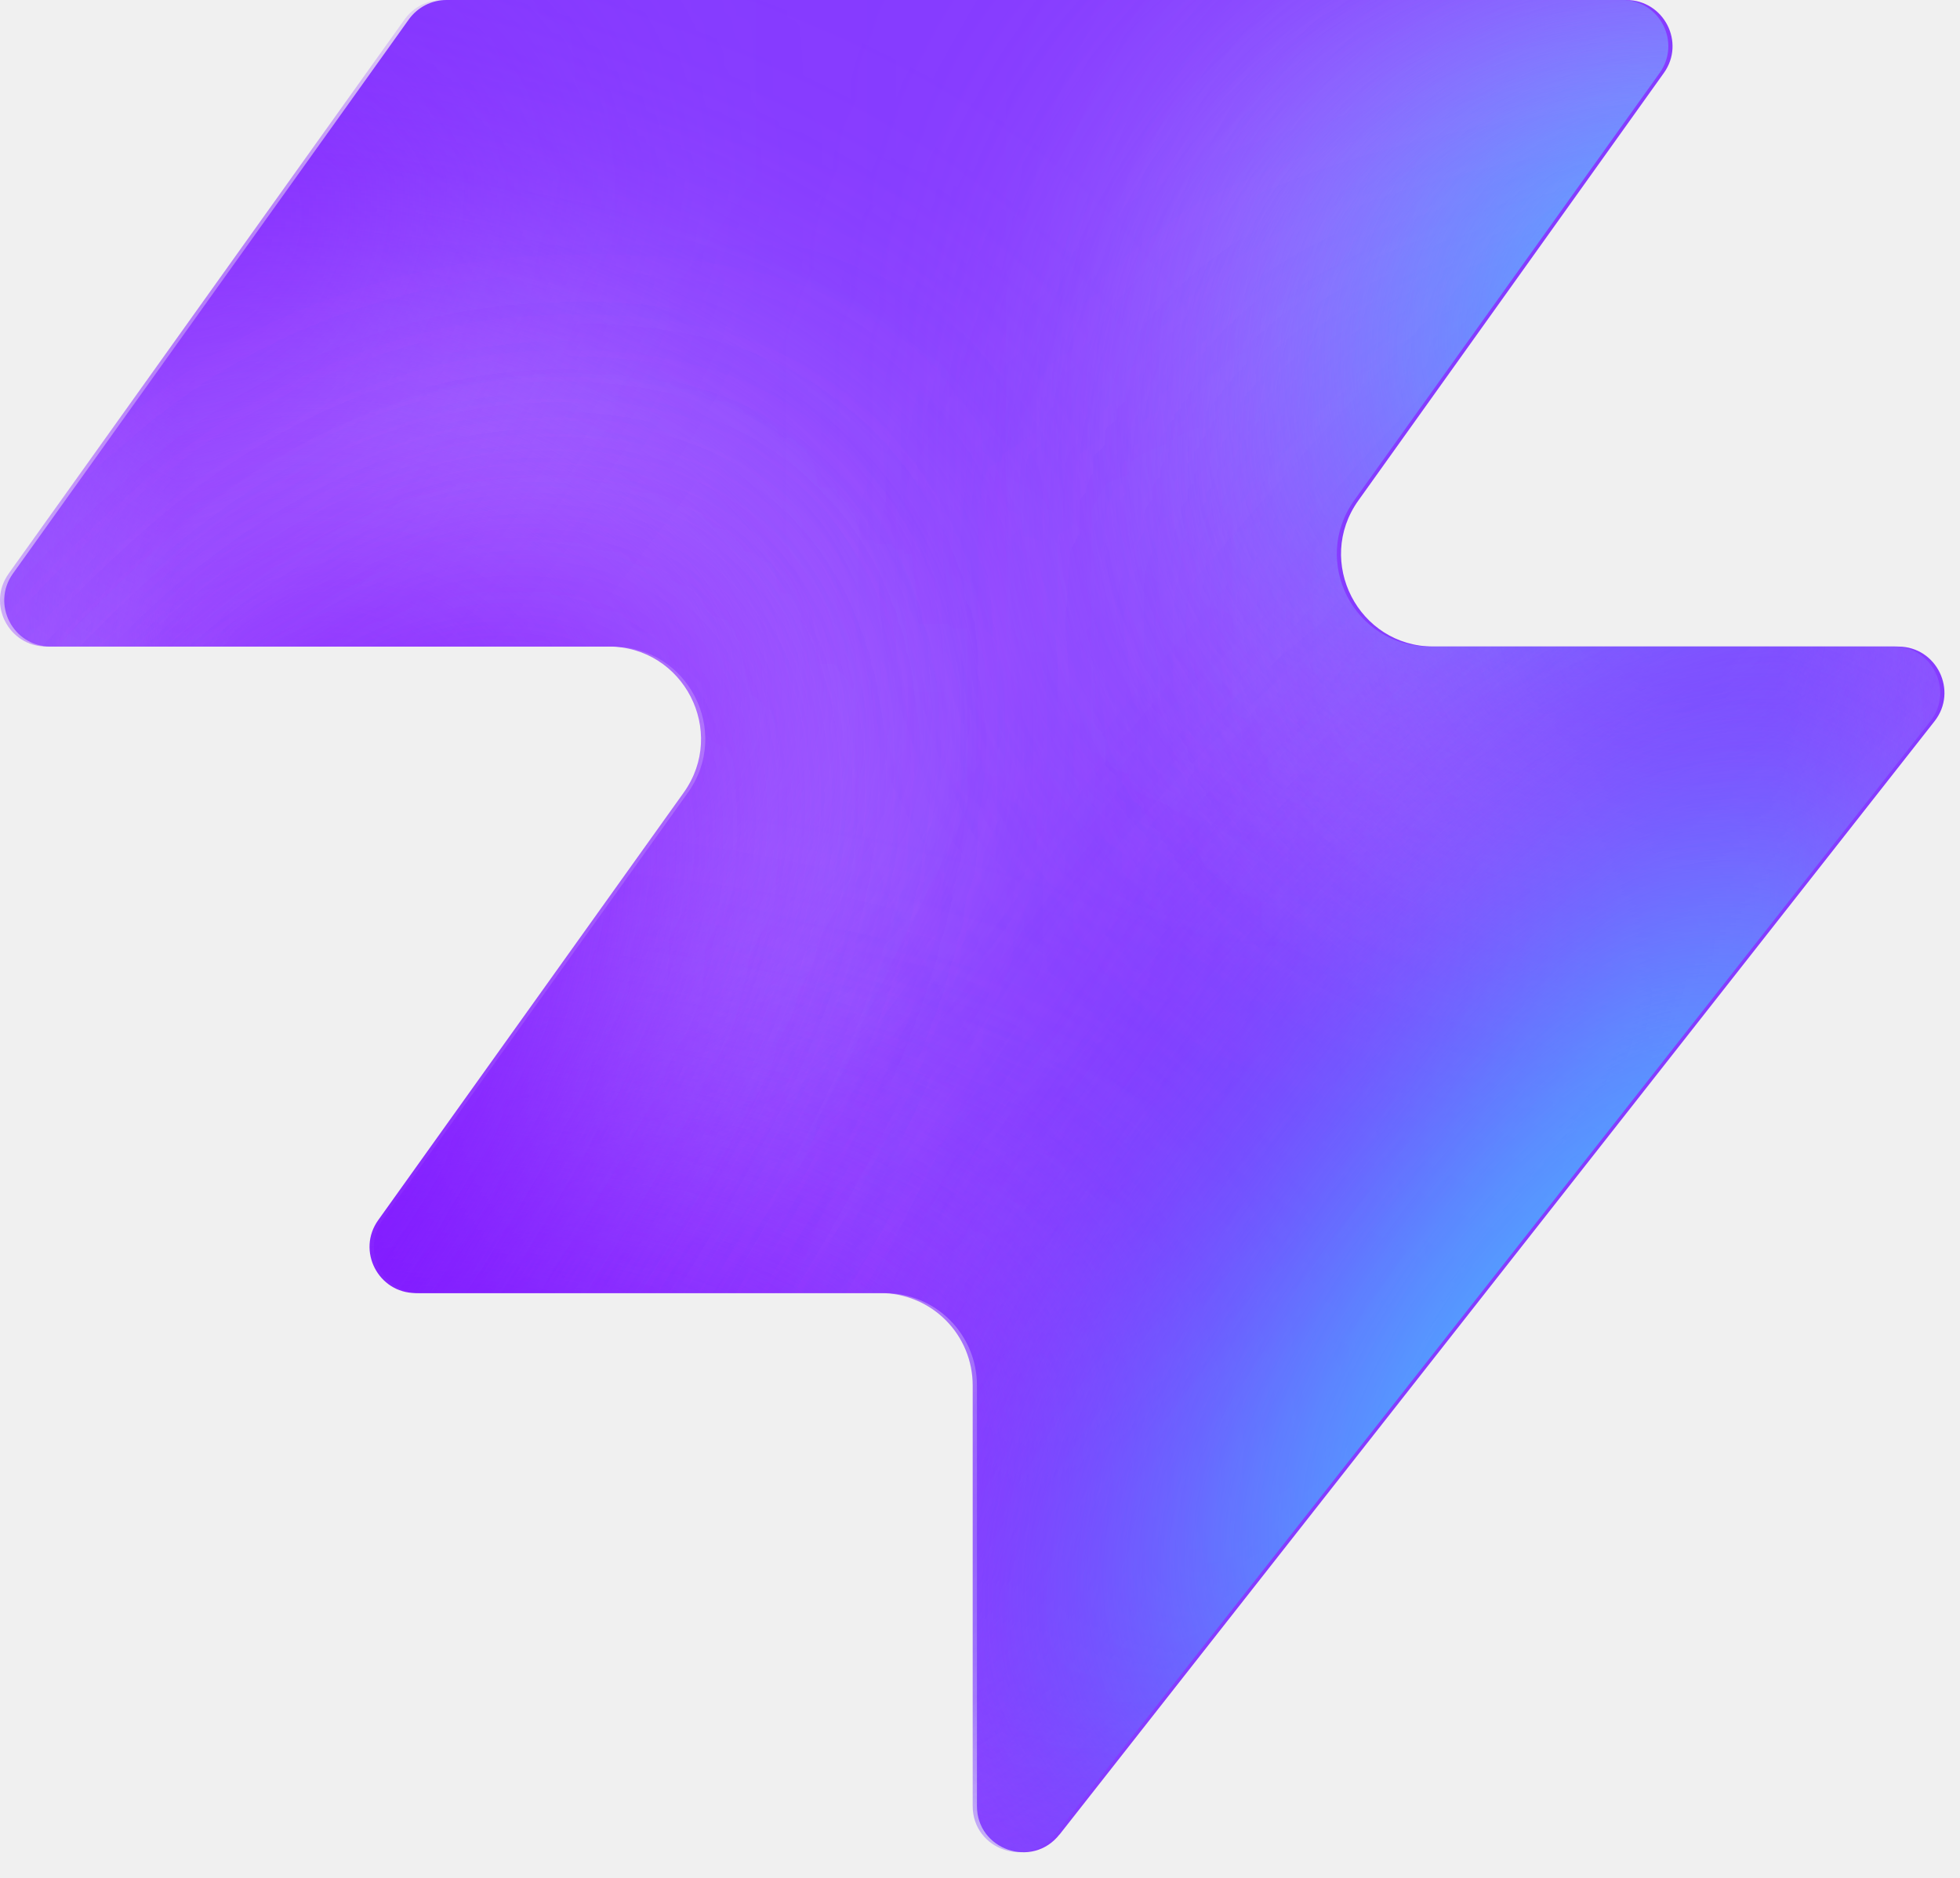
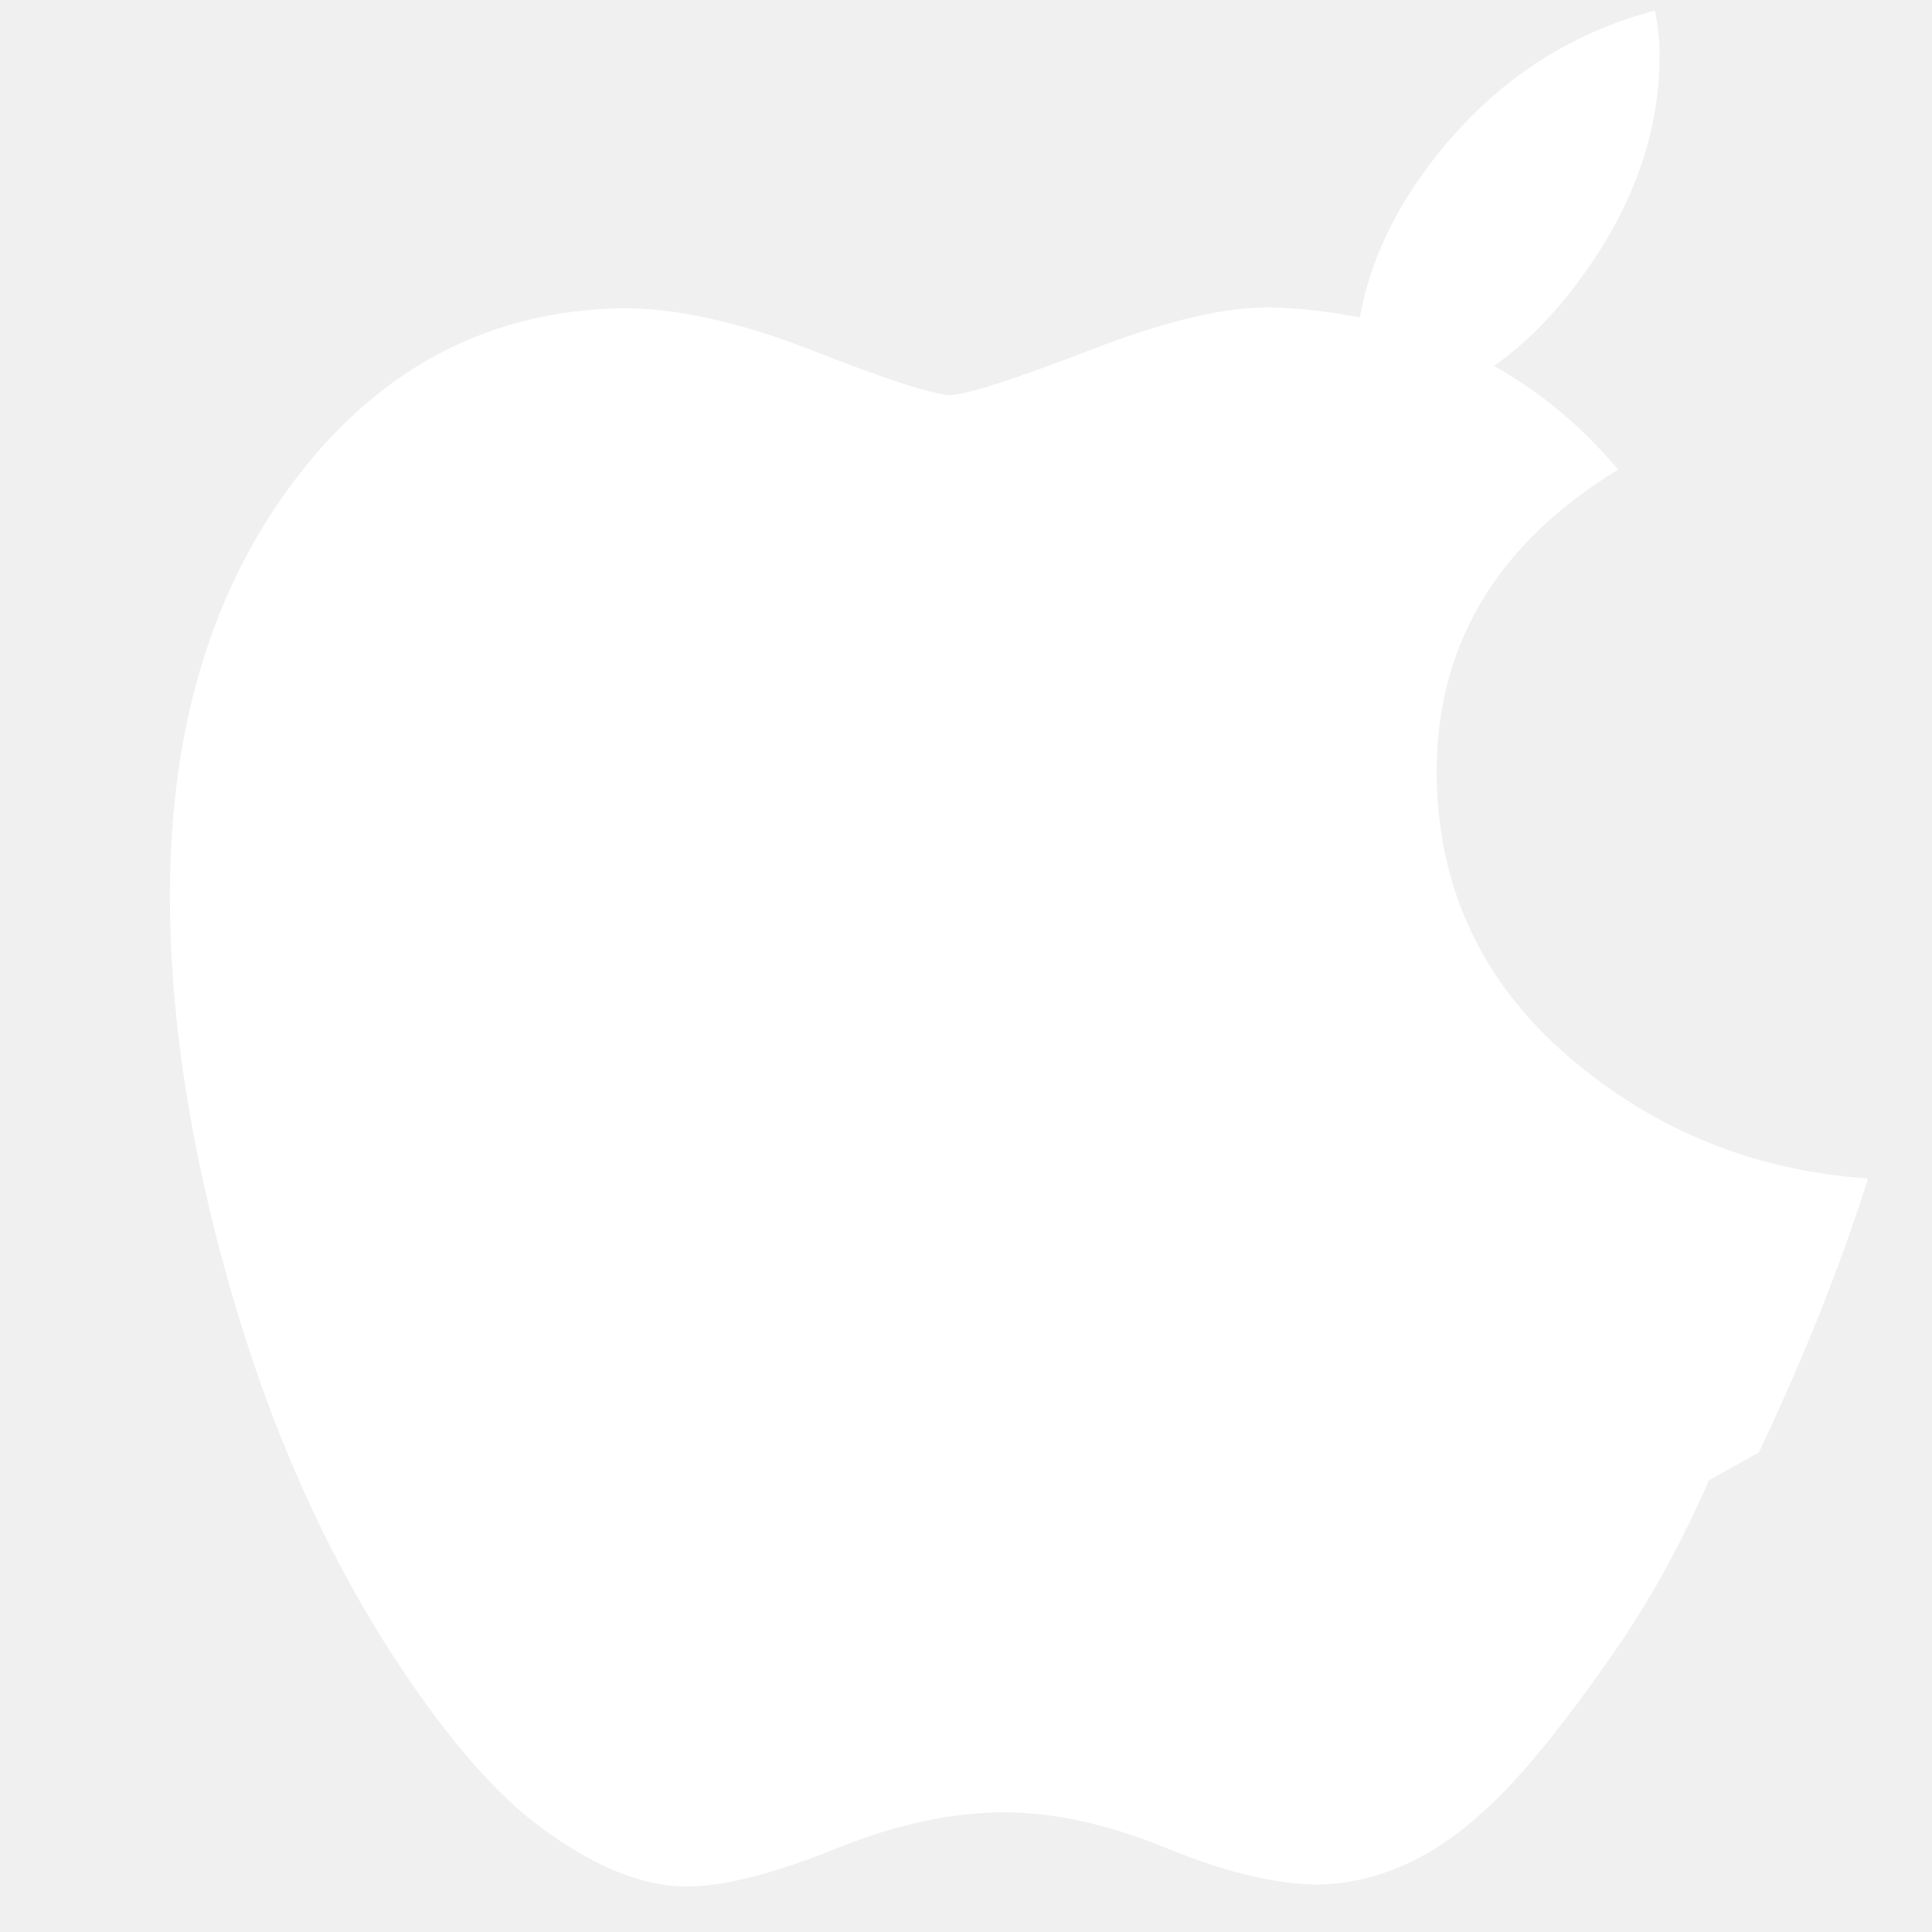
- <svg xmlns="http://www.w3.org/2000/svg" width="48" height="46" fill="none" viewBox="0 0 48 46">
-   <path fill="#863bff" d="M25.946 44.938c-.664.845-2.021.375-2.021-.698V33.937a2.26 2.26 0 0 0-2.262-2.262H10.287c-.92 0-1.456-1.04-.92-1.788l7.48-10.471c1.07-1.497 0-3.578-1.842-3.578H1.237c-.92 0-1.456-1.04-.92-1.788L10.013.474c.214-.297.556-.474.92-.474h28.894c.92 0 1.456 1.04.92 1.788l-7.48 10.471c-1.07 1.498 0 3.579 1.842 3.579h11.377c.943 0 1.473 1.088.89 1.83L25.947 44.94z" style="fill:#863bff;fill:color(display-p3 .525 .23 1);fill-opacity:1" />
-   <mask id="a" width="48" height="46" x="0" y="0" maskUnits="userSpaceOnUse" style="mask-type:alpha">
-     <path fill="#000" d="M25.842 44.938c-.664.844-2.021.375-2.021-.698V33.937a2.26 2.26 0 0 0-2.262-2.262H10.183c-.92 0-1.456-1.04-.92-1.788l7.48-10.471c1.07-1.498 0-3.579-1.842-3.579H1.133c-.92 0-1.456-1.04-.92-1.787L9.91.473c.214-.297.556-.474.92-.474h28.894c.92 0 1.456 1.04.92 1.788l-7.48 10.471c-1.07 1.498 0 3.578 1.842 3.578h11.377c.943 0 1.473 1.088.89 1.832L25.843 44.94z" style="fill:#000;fill-opacity:1" />
-   </mask>
-   <g mask="url(#a)">
-     <g filter="url(#b)">
-       <ellipse cx="5.508" cy="14.704" fill="#ede6ff" rx="5.508" ry="14.704" style="fill:#ede6ff;fill:color(display-p3 .927 .903 1);fill-opacity:1" transform="matrix(.00324 1 1 -.00324 -4.47 31.516)" />
-     </g>
-     <g filter="url(#c)">
-       <ellipse cx="10.399" cy="29.851" fill="#ede6ff" rx="10.399" ry="29.851" style="fill:#ede6ff;fill:color(display-p3 .927 .903 1);fill-opacity:1" transform="matrix(.00324 1 1 -.00324 -39.328 7.883)" />
-     </g>
-     <g filter="url(#d)">
-       <ellipse cx="5.508" cy="30.487" fill="#7e14ff" rx="5.508" ry="30.487" style="fill:#7e14ff;fill:color(display-p3 .492 .077 1);fill-opacity:1" transform="rotate(89.814 -25.913 -14.639)scale(1 -1)" />
-     </g>
-     <g filter="url(#e)">
-       <ellipse cx="5.508" cy="30.599" fill="#7e14ff" rx="5.508" ry="30.599" style="fill:#7e14ff;fill:color(display-p3 .492 .077 1);fill-opacity:1" transform="rotate(89.814 -32.644 -3.334)scale(1 -1)" />
-     </g>
-     <g filter="url(#f)">
-       <ellipse cx="5.508" cy="30.599" fill="#7e14ff" rx="5.508" ry="30.599" style="fill:#7e14ff;fill:color(display-p3 .492 .077 1);fill-opacity:1" transform="matrix(.00324 1 1 -.00324 -34.34 30.47)" />
-     </g>
-     <g filter="url(#g)">
-       <ellipse cx="14.072" cy="22.078" fill="#ede6ff" rx="14.072" ry="22.078" style="fill:#ede6ff;fill:color(display-p3 .927 .903 1);fill-opacity:1" transform="rotate(93.35 24.506 48.493)scale(-1 1)" />
-     </g>
-     <g filter="url(#h)">
-       <ellipse cx="3.47" cy="21.501" fill="#7e14ff" rx="3.47" ry="21.501" style="fill:#7e14ff;fill:color(display-p3 .492 .077 1);fill-opacity:1" transform="rotate(89.009 28.708 47.59)scale(-1 1)" />
-     </g>
-     <g filter="url(#i)">
-       <ellipse cx="3.47" cy="21.501" fill="#7e14ff" rx="3.47" ry="21.501" style="fill:#7e14ff;fill:color(display-p3 .492 .077 1);fill-opacity:1" transform="rotate(89.009 28.708 47.59)scale(-1 1)" />
-     </g>
-     <g filter="url(#j)">
-       <ellipse cx=".387" cy="8.972" fill="#7e14ff" rx="4.407" ry="29.108" style="fill:#7e14ff;fill:color(display-p3 .492 .077 1);fill-opacity:1" transform="rotate(39.51 .387 8.972)" />
-     </g>
-     <g filter="url(#k)">
-       <ellipse cx="47.523" cy="-6.092" fill="#7e14ff" rx="4.407" ry="29.108" style="fill:#7e14ff;fill:color(display-p3 .492 .077 1);fill-opacity:1" transform="rotate(37.892 47.523 -6.092)" />
-     </g>
-     <g filter="url(#l)">
-       <ellipse cx="41.412" cy="6.333" fill="#47bfff" rx="5.971" ry="9.665" style="fill:#47bfff;fill:color(display-p3 .28 .748 1);fill-opacity:1" transform="rotate(37.892 41.412 6.333)" />
-     </g>
-     <g filter="url(#m)">
-       <ellipse cx="-1.879" cy="38.332" fill="#7e14ff" rx="4.407" ry="29.108" style="fill:#7e14ff;fill:color(display-p3 .492 .077 1);fill-opacity:1" transform="rotate(37.892 -1.88 38.332)" />
-     </g>
-     <g filter="url(#n)">
-       <ellipse cx="-1.879" cy="38.332" fill="#7e14ff" rx="4.407" ry="29.108" style="fill:#7e14ff;fill:color(display-p3 .492 .077 1);fill-opacity:1" transform="rotate(37.892 -1.88 38.332)" />
-     </g>
-     <g filter="url(#o)">
-       <ellipse cx="35.651" cy="29.907" fill="#7e14ff" rx="4.407" ry="29.108" style="fill:#7e14ff;fill:color(display-p3 .492 .077 1);fill-opacity:1" transform="rotate(37.892 35.651 29.907)" />
-     </g>
-     <g filter="url(#p)">
-       <ellipse cx="38.418" cy="32.4" fill="#47bfff" rx="5.971" ry="15.297" style="fill:#47bfff;fill:color(display-p3 .28 .748 1);fill-opacity:1" transform="rotate(37.892 38.418 32.4)" />
-     </g>
-   </g>
-   <defs>
-     <filter id="b" width="60.045" height="41.654" x="-19.77" y="16.149" color-interpolation-filters="sRGB" filterUnits="userSpaceOnUse">
-       <feFlood flood-opacity="0" result="BackgroundImageFix" />
-       <feBlend in="SourceGraphic" in2="BackgroundImageFix" result="shape" />
-       <feGaussianBlur result="effect1_foregroundBlur_2002_17158" stdDeviation="7.659" />
-     </filter>
-     <filter id="c" width="90.34" height="51.437" x="-54.613" y="-7.533" color-interpolation-filters="sRGB" filterUnits="userSpaceOnUse">
-       <feFlood flood-opacity="0" result="BackgroundImageFix" />
-       <feBlend in="SourceGraphic" in2="BackgroundImageFix" result="shape" />
-       <feGaussianBlur result="effect1_foregroundBlur_2002_17158" stdDeviation="7.659" />
-     </filter>
-     <filter id="d" width="79.355" height="29.4" x="-49.64" y="2.03" color-interpolation-filters="sRGB" filterUnits="userSpaceOnUse">
-       <feFlood flood-opacity="0" result="BackgroundImageFix" />
-       <feBlend in="SourceGraphic" in2="BackgroundImageFix" result="shape" />
-       <feGaussianBlur result="effect1_foregroundBlur_2002_17158" stdDeviation="4.596" />
-     </filter>
-     <filter id="e" width="79.579" height="29.4" x="-45.045" y="20.029" color-interpolation-filters="sRGB" filterUnits="userSpaceOnUse">
-       <feFlood flood-opacity="0" result="BackgroundImageFix" />
-       <feBlend in="SourceGraphic" in2="BackgroundImageFix" result="shape" />
-       <feGaussianBlur result="effect1_foregroundBlur_2002_17158" stdDeviation="4.596" />
-     </filter>
-     <filter id="f" width="79.579" height="29.4" x="-43.513" y="21.178" color-interpolation-filters="sRGB" filterUnits="userSpaceOnUse">
-       <feFlood flood-opacity="0" result="BackgroundImageFix" />
-       <feBlend in="SourceGraphic" in2="BackgroundImageFix" result="shape" />
-       <feGaussianBlur result="effect1_foregroundBlur_2002_17158" stdDeviation="4.596" />
-     </filter>
-     <filter id="g" width="74.749" height="58.852" x="15.756" y="-17.901" color-interpolation-filters="sRGB" filterUnits="userSpaceOnUse">
-       <feFlood flood-opacity="0" result="BackgroundImageFix" />
-       <feBlend in="SourceGraphic" in2="BackgroundImageFix" result="shape" />
-       <feGaussianBlur result="effect1_foregroundBlur_2002_17158" stdDeviation="7.659" />
-     </filter>
-     <filter id="h" width="61.377" height="25.362" x="23.548" y="2.284" color-interpolation-filters="sRGB" filterUnits="userSpaceOnUse">
-       <feFlood flood-opacity="0" result="BackgroundImageFix" />
-       <feBlend in="SourceGraphic" in2="BackgroundImageFix" result="shape" />
-       <feGaussianBlur result="effect1_foregroundBlur_2002_17158" stdDeviation="4.596" />
-     </filter>
-     <filter id="i" width="61.377" height="25.362" x="23.548" y="2.284" color-interpolation-filters="sRGB" filterUnits="userSpaceOnUse">
-       <feFlood flood-opacity="0" result="BackgroundImageFix" />
-       <feBlend in="SourceGraphic" in2="BackgroundImageFix" result="shape" />
-       <feGaussianBlur result="effect1_foregroundBlur_2002_17158" stdDeviation="4.596" />
-     </filter>
-     <filter id="j" width="56.045" height="63.649" x="-27.636" y="-22.853" color-interpolation-filters="sRGB" filterUnits="userSpaceOnUse">
-       <feFlood flood-opacity="0" result="BackgroundImageFix" />
-       <feBlend in="SourceGraphic" in2="BackgroundImageFix" result="shape" />
-       <feGaussianBlur result="effect1_foregroundBlur_2002_17158" stdDeviation="4.596" />
-     </filter>
-     <filter id="k" width="54.814" height="64.646" x="20.116" y="-38.415" color-interpolation-filters="sRGB" filterUnits="userSpaceOnUse">
-       <feFlood flood-opacity="0" result="BackgroundImageFix" />
-       <feBlend in="SourceGraphic" in2="BackgroundImageFix" result="shape" />
-       <feGaussianBlur result="effect1_foregroundBlur_2002_17158" stdDeviation="4.596" />
-     </filter>
-     <filter id="l" width="33.541" height="35.313" x="24.641" y="-11.323" color-interpolation-filters="sRGB" filterUnits="userSpaceOnUse">
-       <feFlood flood-opacity="0" result="BackgroundImageFix" />
-       <feBlend in="SourceGraphic" in2="BackgroundImageFix" result="shape" />
-       <feGaussianBlur result="effect1_foregroundBlur_2002_17158" stdDeviation="4.596" />
-     </filter>
-     <filter id="m" width="54.814" height="64.646" x="-29.286" y="6.009" color-interpolation-filters="sRGB" filterUnits="userSpaceOnUse">
-       <feFlood flood-opacity="0" result="BackgroundImageFix" />
-       <feBlend in="SourceGraphic" in2="BackgroundImageFix" result="shape" />
-       <feGaussianBlur result="effect1_foregroundBlur_2002_17158" stdDeviation="4.596" />
-     </filter>
-     <filter id="n" width="54.814" height="64.646" x="-29.286" y="6.009" color-interpolation-filters="sRGB" filterUnits="userSpaceOnUse">
-       <feFlood flood-opacity="0" result="BackgroundImageFix" />
-       <feBlend in="SourceGraphic" in2="BackgroundImageFix" result="shape" />
-       <feGaussianBlur result="effect1_foregroundBlur_2002_17158" stdDeviation="4.596" />
-     </filter>
-     <filter id="o" width="54.814" height="64.646" x="8.244" y="-2.416" color-interpolation-filters="sRGB" filterUnits="userSpaceOnUse">
-       <feFlood flood-opacity="0" result="BackgroundImageFix" />
-       <feBlend in="SourceGraphic" in2="BackgroundImageFix" result="shape" />
-       <feGaussianBlur result="effect1_foregroundBlur_2002_17158" stdDeviation="4.596" />
-     </filter>
-     <filter id="p" width="39.409" height="43.623" x="18.713" y="10.588" color-interpolation-filters="sRGB" filterUnits="userSpaceOnUse">
-       <feFlood flood-opacity="0" result="BackgroundImageFix" />
-       <feBlend in="SourceGraphic" in2="BackgroundImageFix" result="shape" />
-       <feGaussianBlur result="effect1_foregroundBlur_2002_17158" stdDeviation="4.596" />
-     </filter>
-   </defs>
+ <svg xmlns="http://www.w3.org/2000/svg" viewBox="0 0 170 170" width="32" height="32">
+   <style>
+     path { fill: #ffffff; }
+     @media (prefers-color-scheme: light) {
+       path { fill: #000000; }
+     }
+   </style>
+   <path d="M150.37 130.25c-2.45 5.66-5.35 10.87-8.71 15.66-4.58 6.53-8.33 11.05-11.22 13.56-4.48 4.12-9.28 6.23-14.42 6.35-3.69 0-8.14-1.05-13.32-3.18-5.19-2.12-9.97-3.17-14.34-3.17-4.58 0-9.49 1.05-14.75 3.17-5.26 2.13-9.5 3.24-12.74 3.35-4.35.13-9.16-1.9-14.42-6.08-3.7-3.04-7.6-7.7-11.72-13.98-6.19-9.53-11.03-20.46-14.53-32.78-3.5-12.32-5.25-23.75-5.25-34.28 0-14.88 3.73-27.18 11.19-36.89 7.46-9.72 17.02-14.67 28.69-14.86 4.79 0 10.37 1.25 16.74 3.75 6.37 2.5 10.38 3.8 12.03 3.9 1.65-.1 5.86-1.46 12.63-4.08 6.77-2.62 12.2-3.83 16.3-3.62 12.44.62 22.39 5.37 29.85 14.25-10.87 6.64-16.19 15.75-15.96 27.34.23 9.77 4.1 17.88 11.61 24.33 7.51 6.45 16.29 10.02 26.34 10.71-2.4 7.62-5.6 15.65-9.6 24.1zM119.22 33.66c-.19-7.14 2.27-13.88 7.38-20.22 5.11-6.34 11.45-10.51 19.02-12.51.27 1.34.41 2.65.41 3.94 0 7.23-2.63 14.19-7.89 20.88-5.26 6.69-11.79 10.46-19.59 11.31-.22-1.12-.33-2.26-.33-3.4z" />
</svg>
